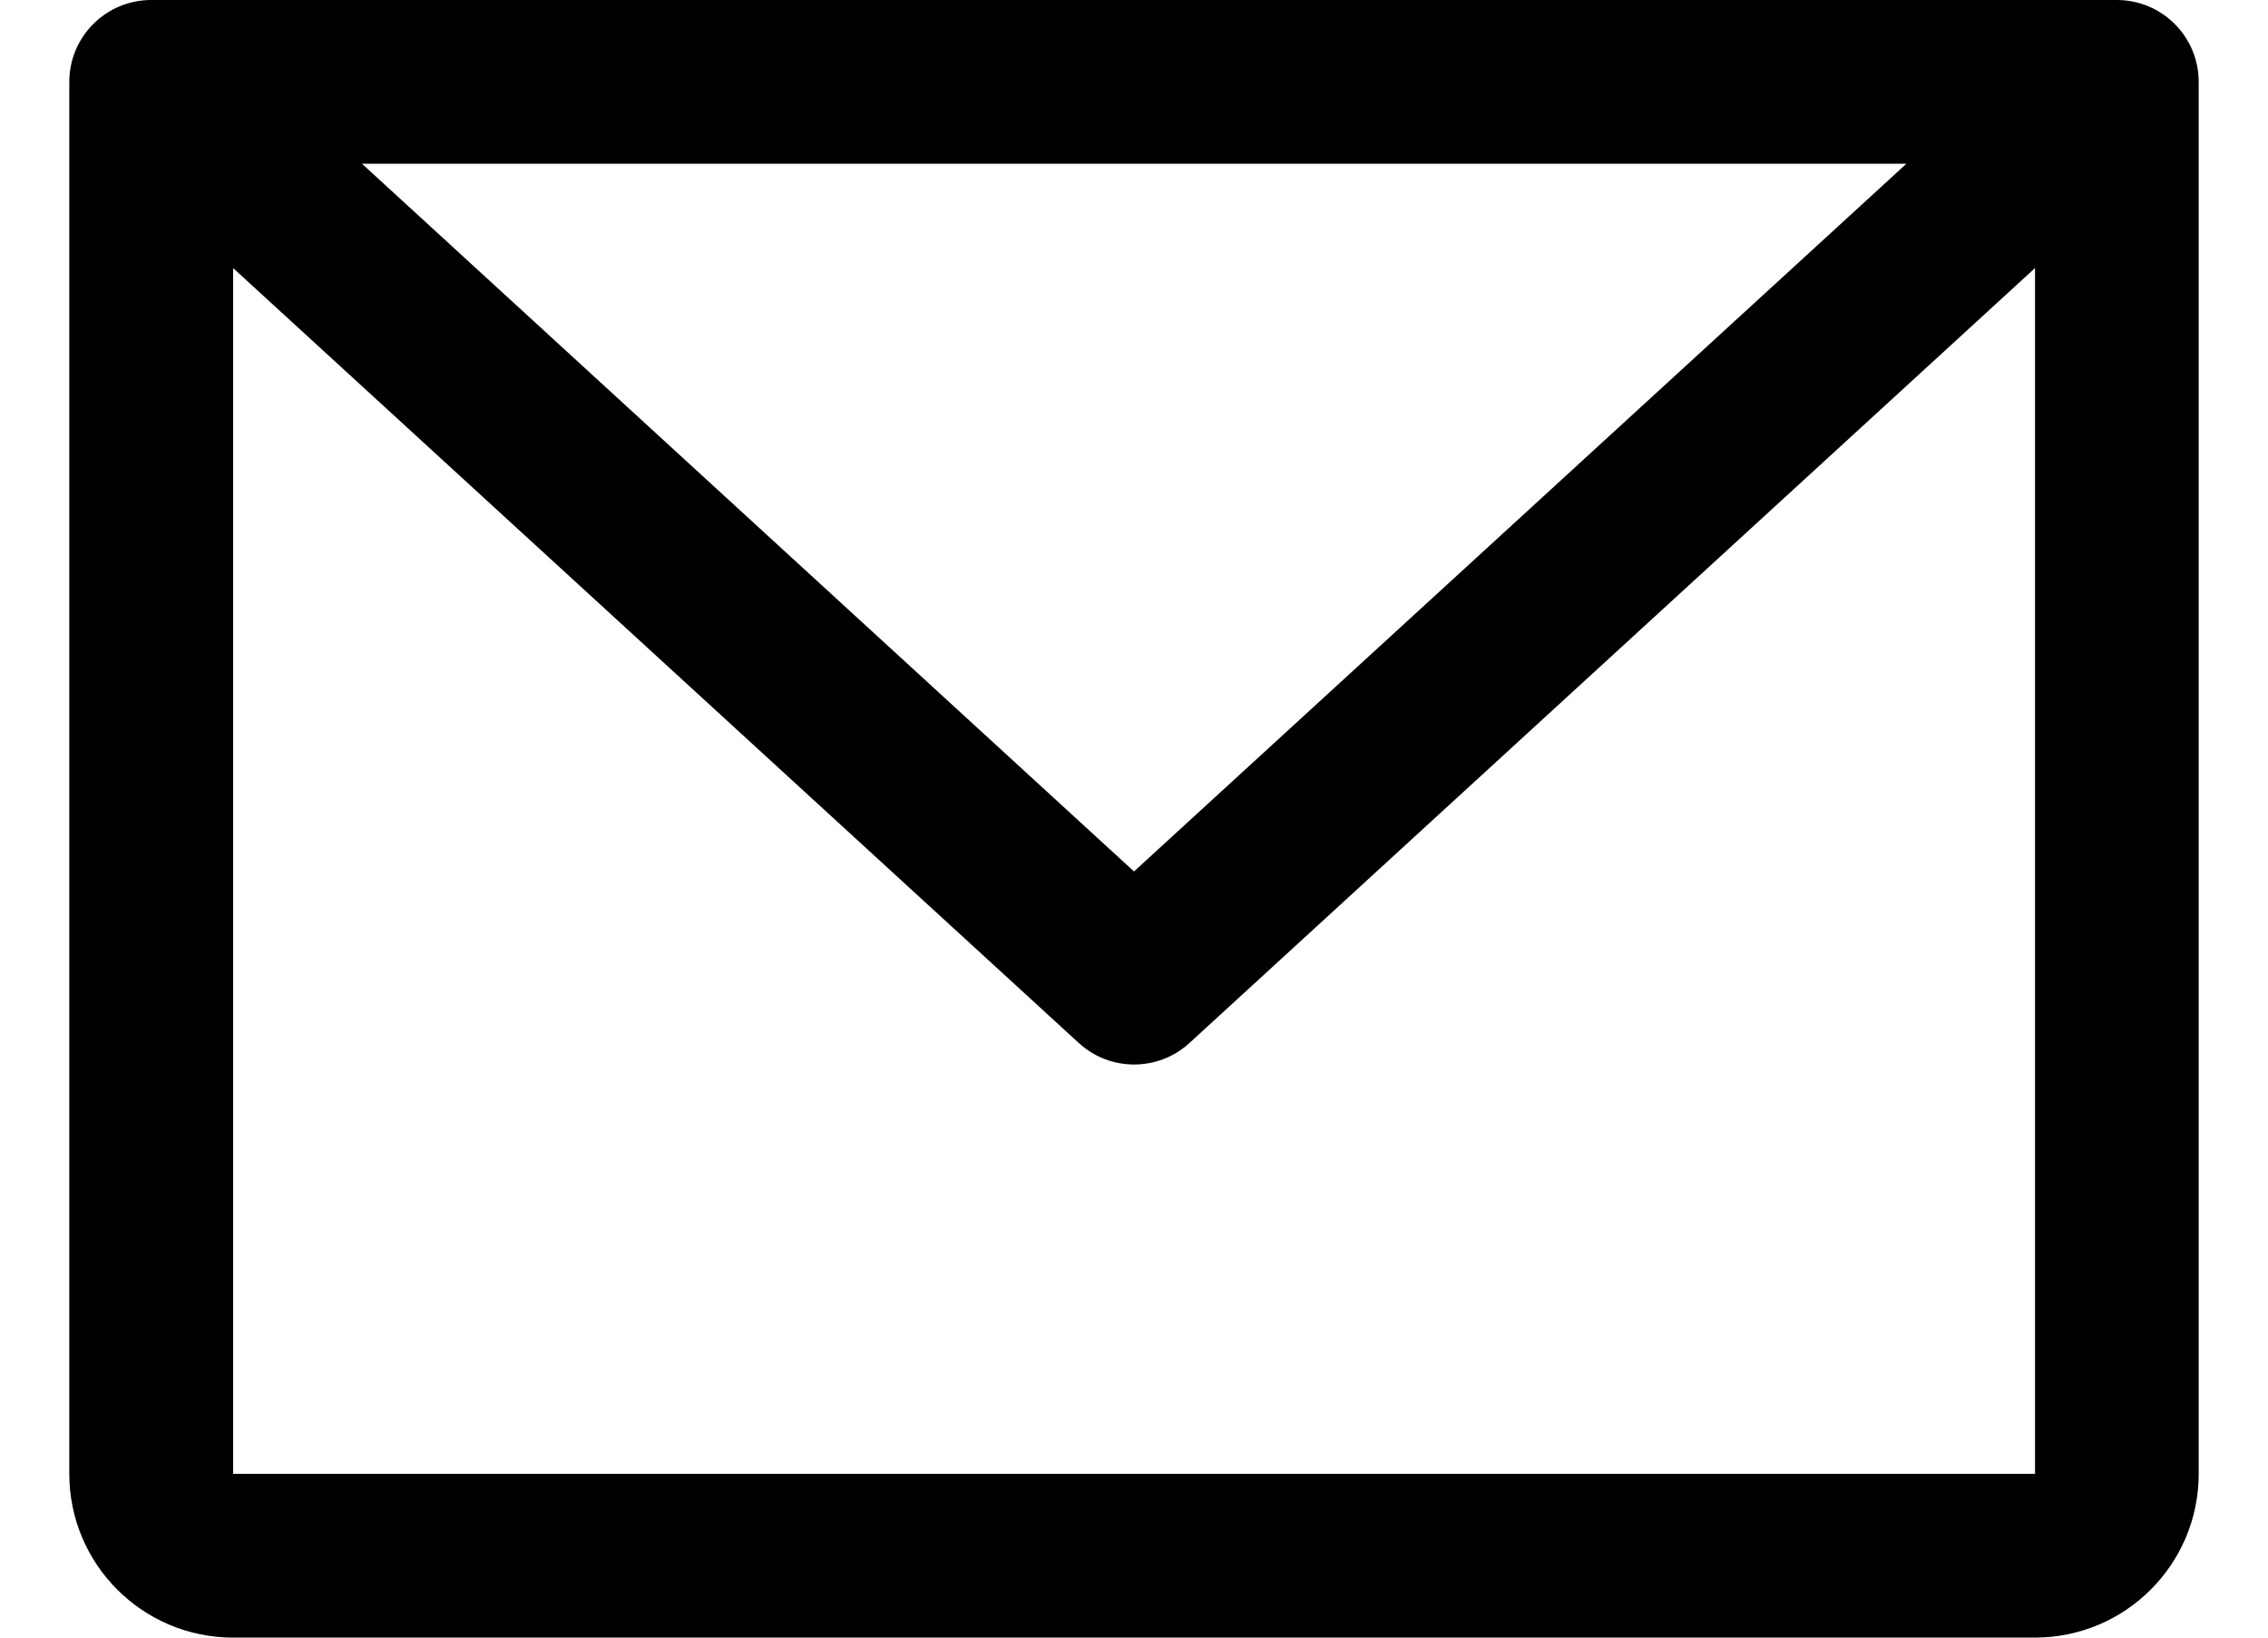
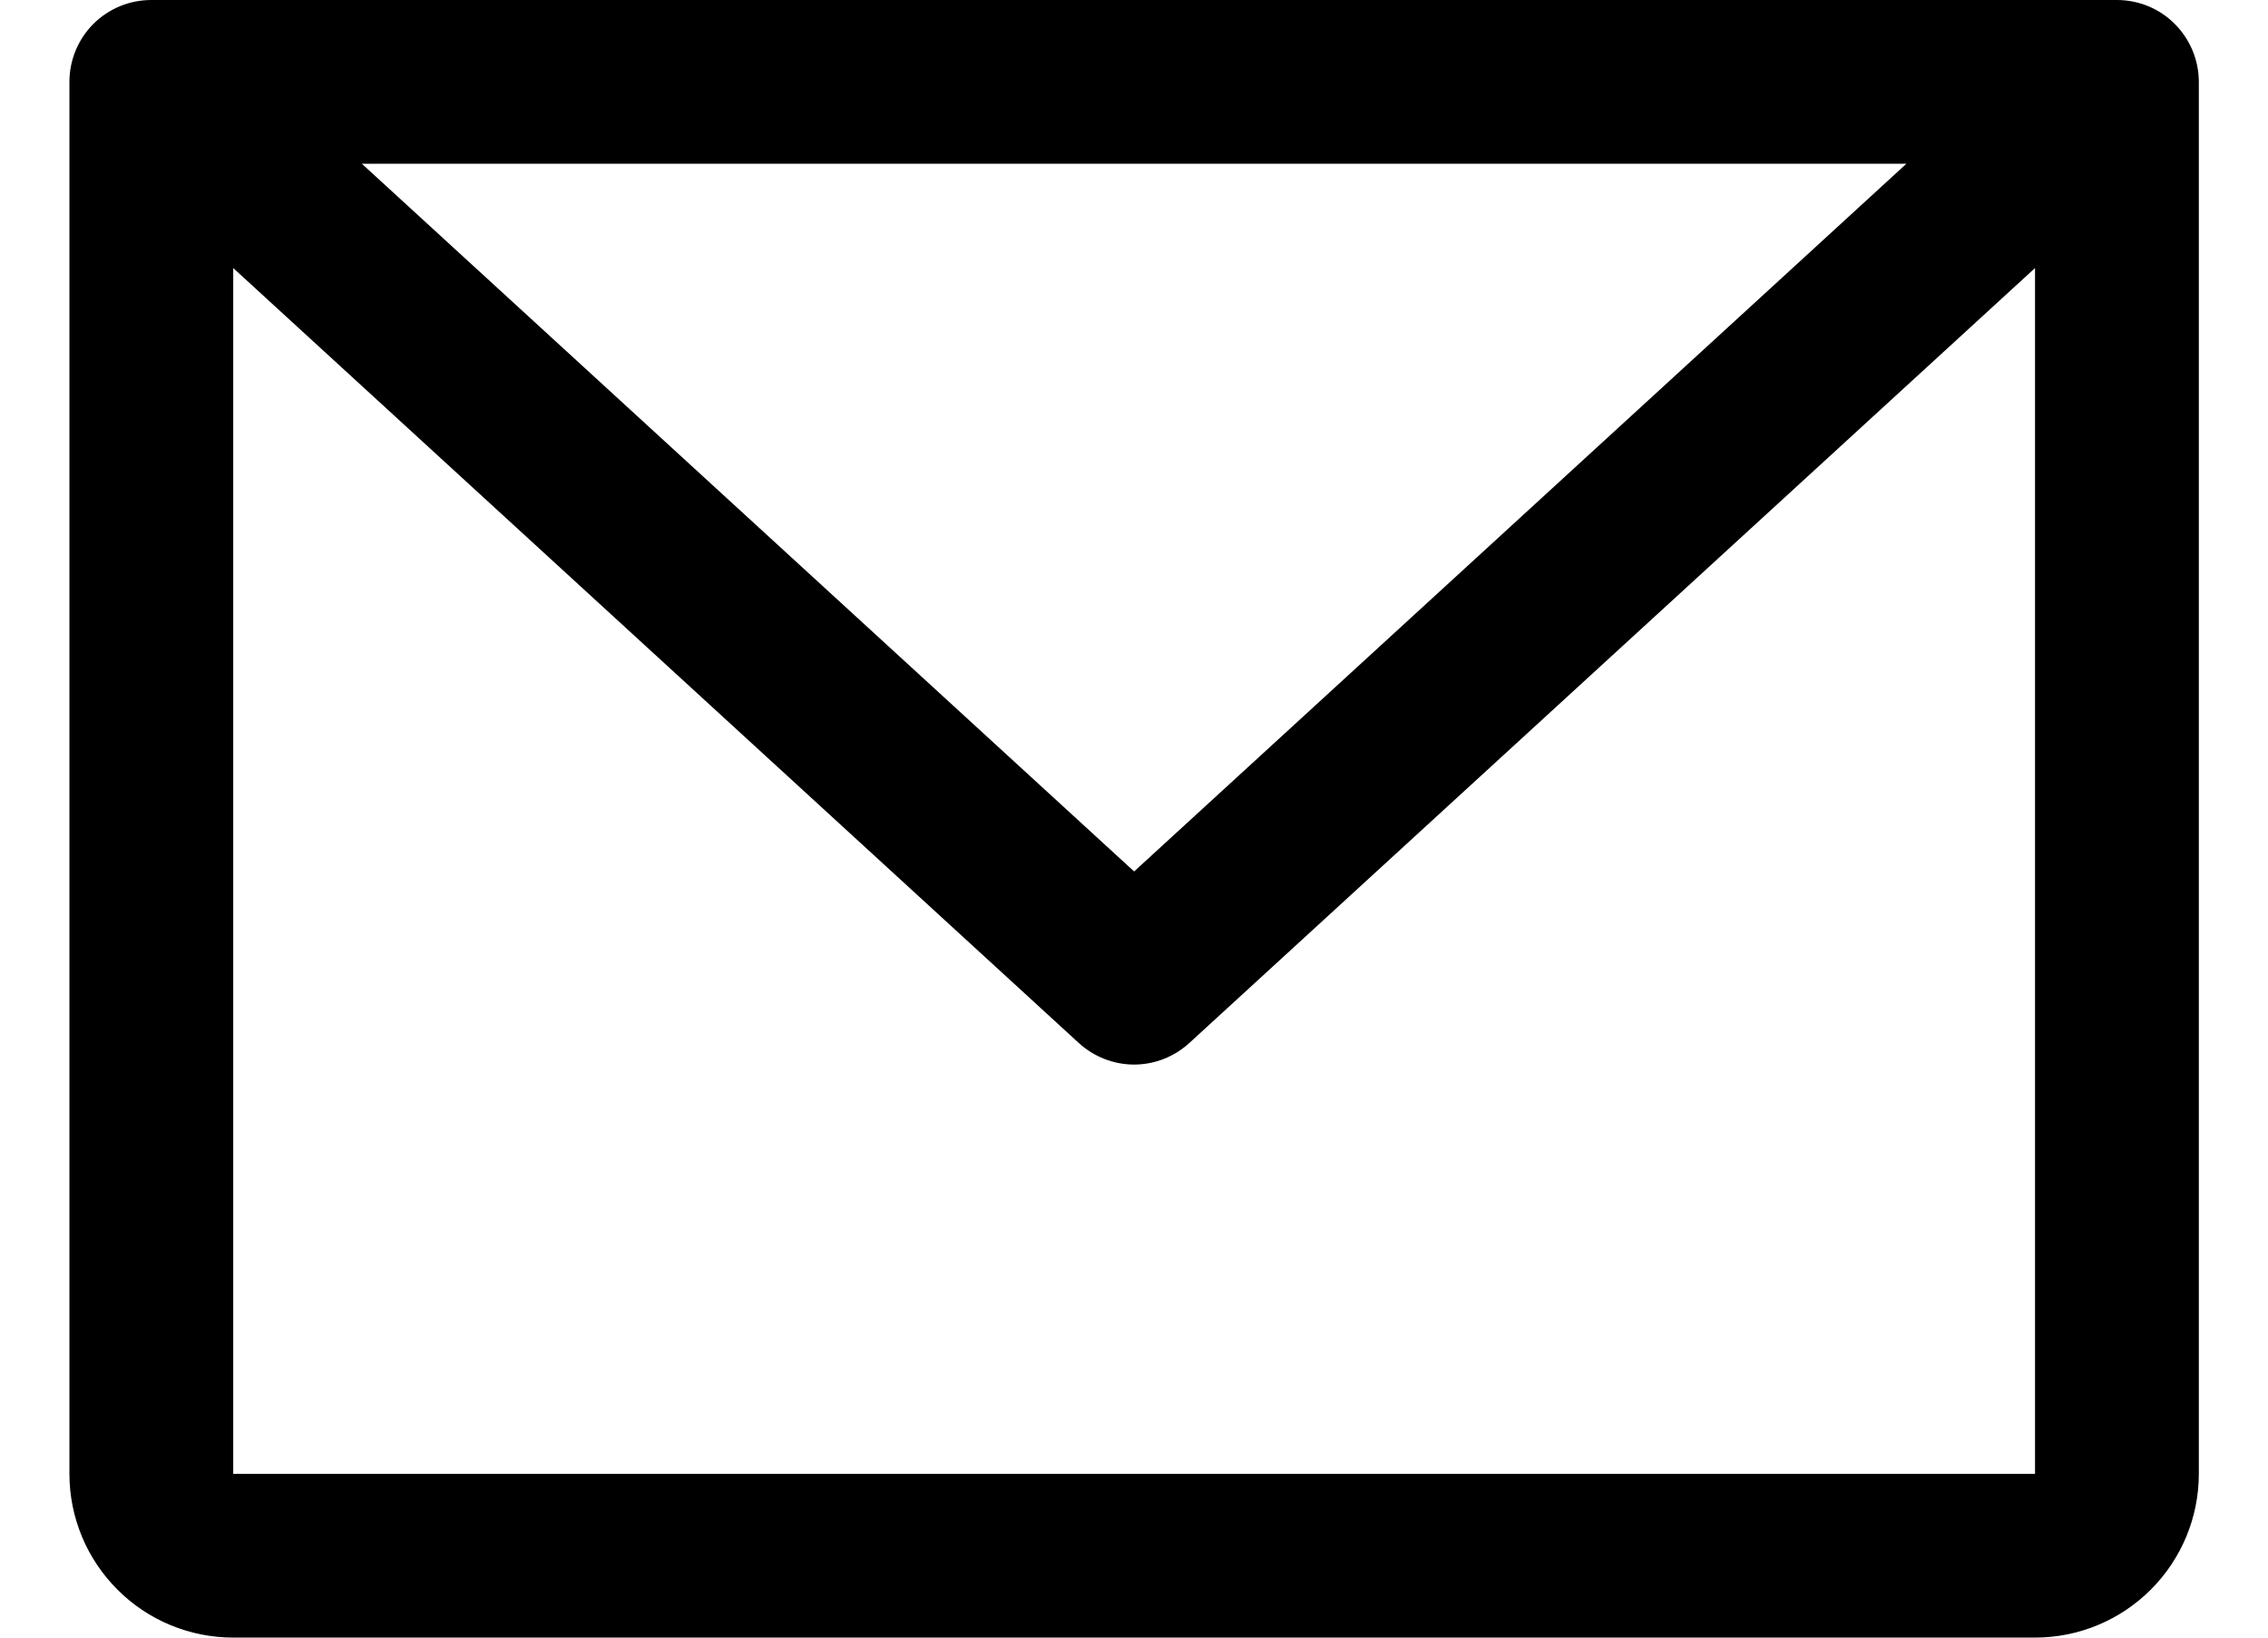
- <svg xmlns="http://www.w3.org/2000/svg" width="18" height="13" fill="none">
-   <path fill="#000" fill-rule="evenodd" d="M1.2 0a.65.65 0 0 0-.65.65V11.7a1.3 1.3 0 0 0 1.3 1.3h14.3a1.3 1.3 0 0 0 1.3-1.3V.65A.65.65 0 0 0 16.8 0zM9 6.918 2.873 1.3H15.13zM1.85 11.7V2.128l6.711 6.151a.65.65 0 0 0 .88 0l6.71-6.151V11.7z" clip-rule="evenodd" />
+ <svg xmlns="http://www.w3.org/2000/svg" width="18" height="13" viewBox="0 0 18 13" fill="none">
+   <path fill-rule="evenodd" clip-rule="evenodd" d="M1.201 0C1.028 0 0.863 0.068 0.741 0.19C0.619 0.312 0.551 0.478 0.551 0.65V11.7C0.551 12.045 0.688 12.375 0.932 12.619C1.175 12.863 1.506 13 1.851 13H16.151C16.496 13 16.826 12.863 17.07 12.619C17.314 12.375 17.451 12.045 17.451 11.7V0.65C17.451 0.478 17.382 0.312 17.26 0.19C17.139 0.068 16.973 0 16.801 0H1.201ZM9.001 6.918L2.872 1.3H15.13L9.001 6.918ZM1.851 11.7V2.128L8.561 8.279C8.681 8.389 8.838 8.451 9.001 8.451C9.164 8.451 9.32 8.389 9.44 8.279L16.151 2.128V11.7H1.851Z" fill="black" />
</svg>
